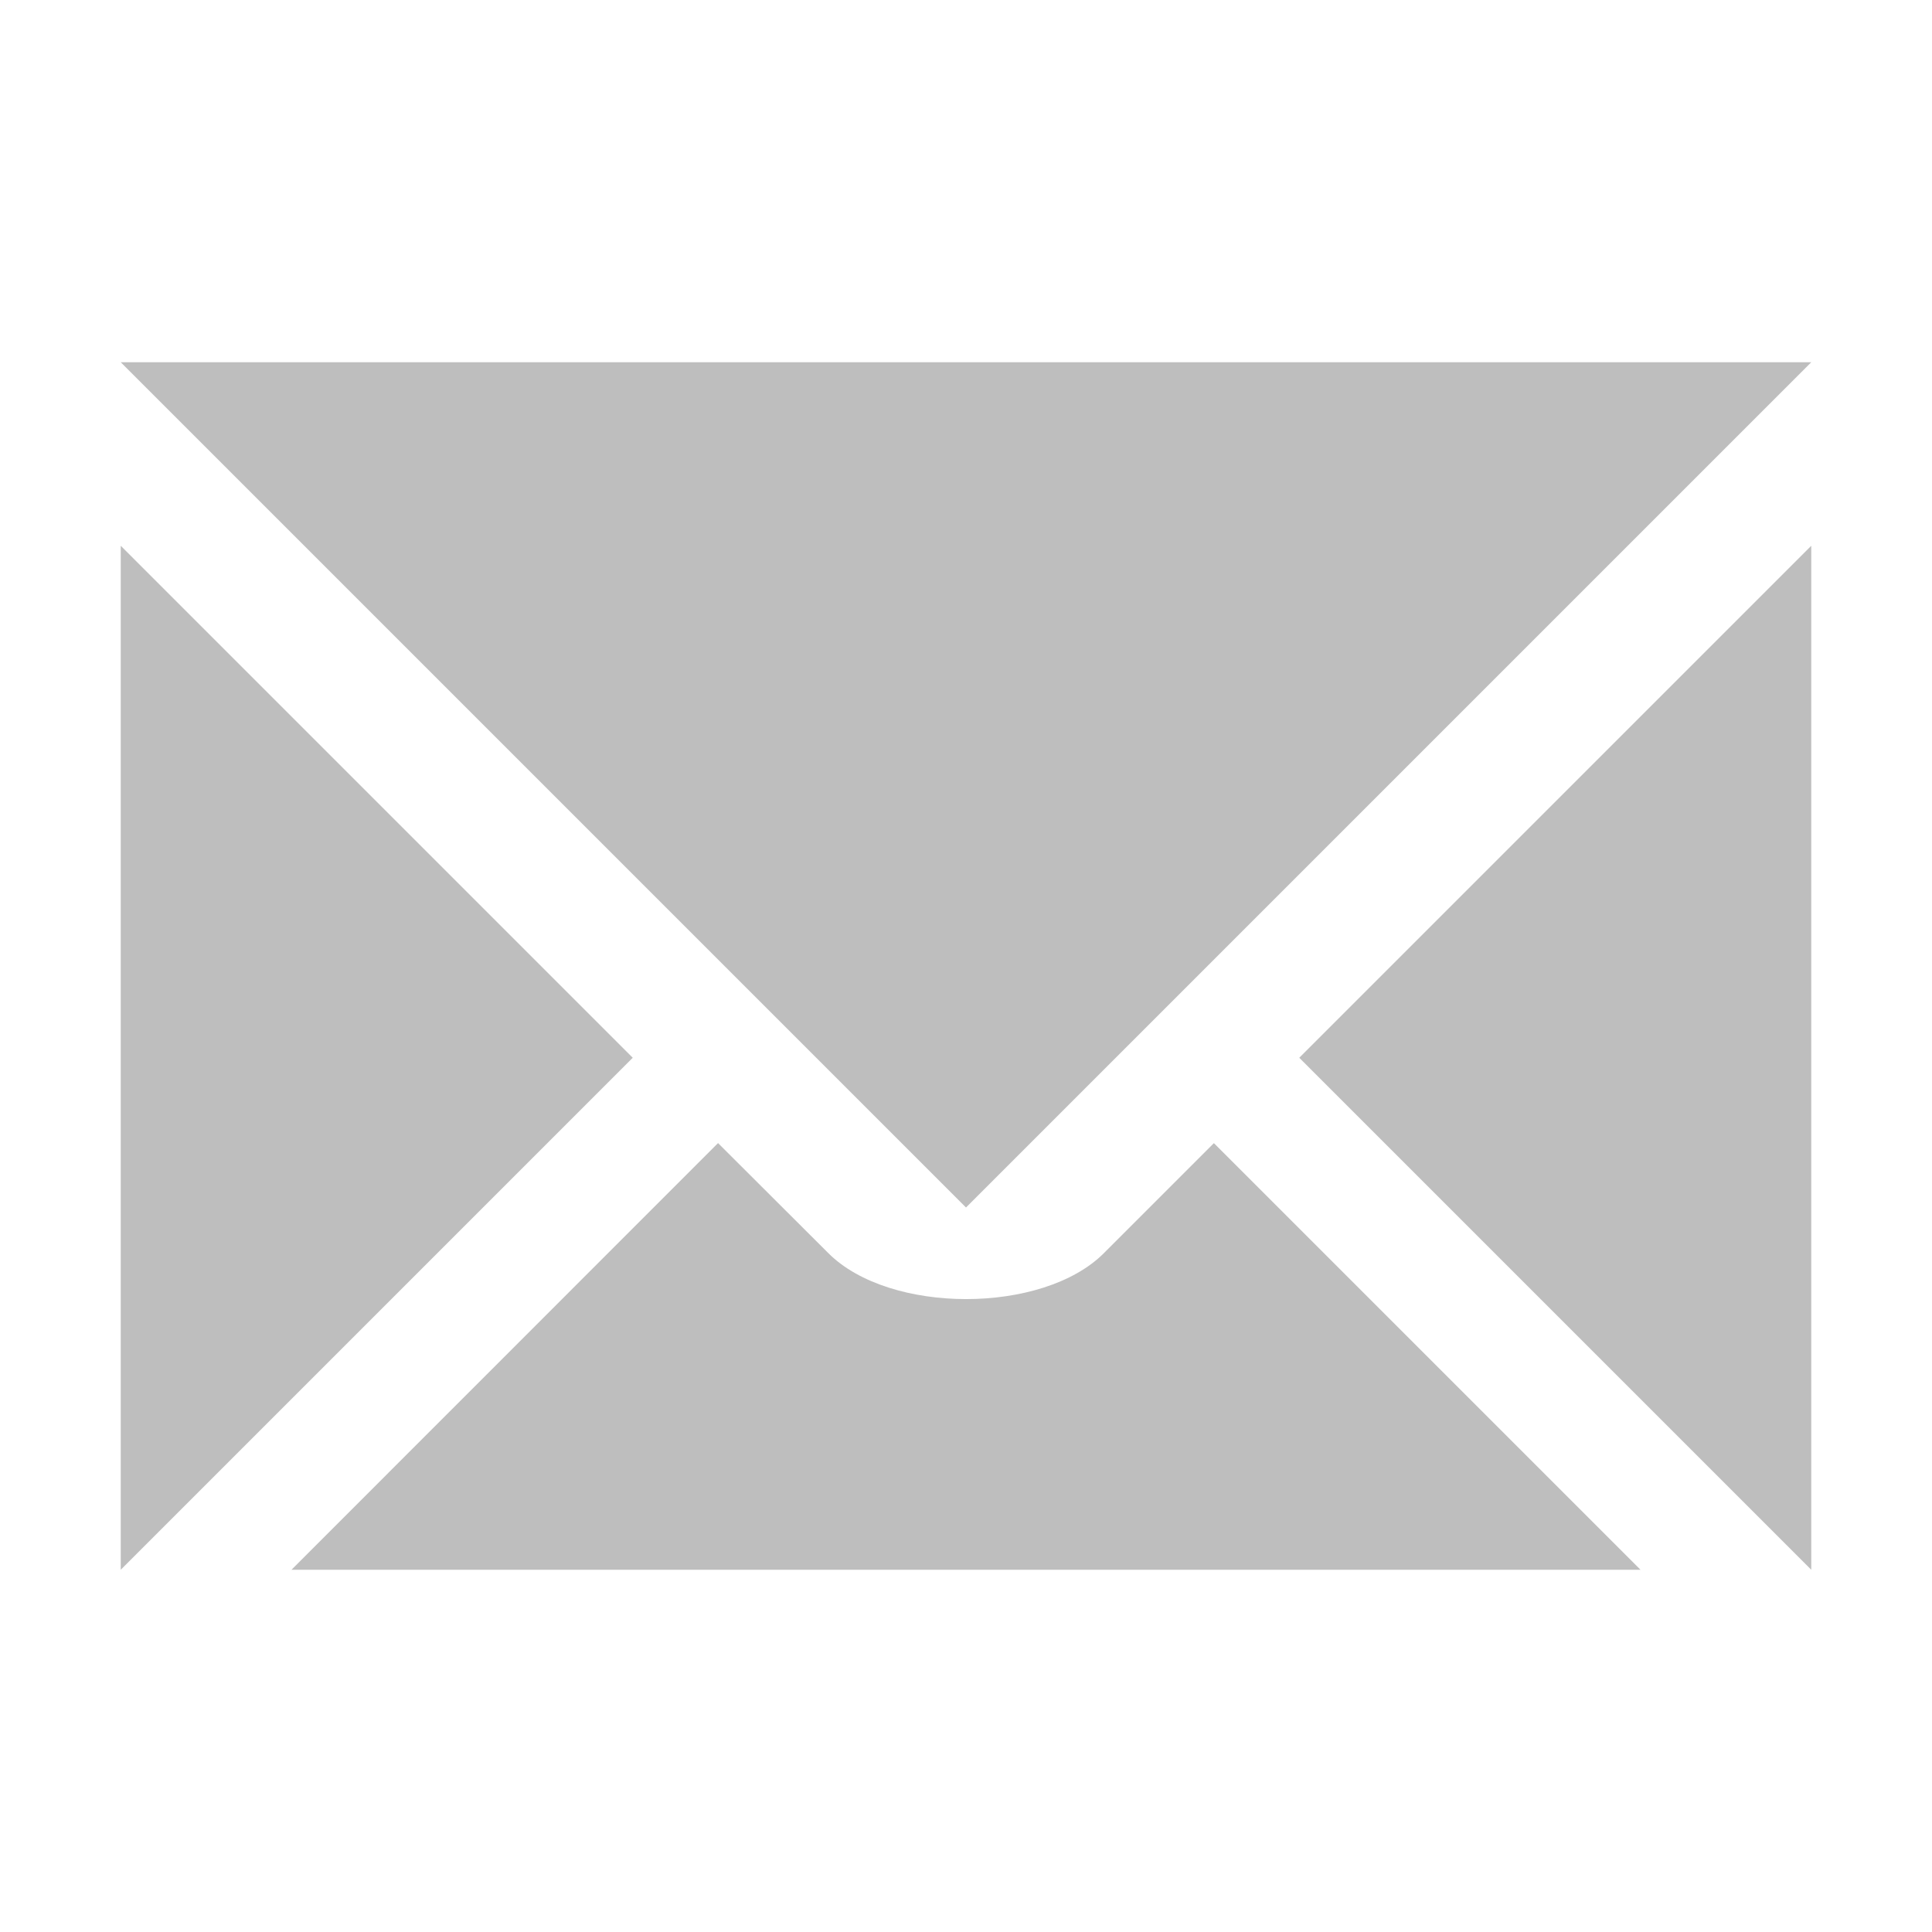
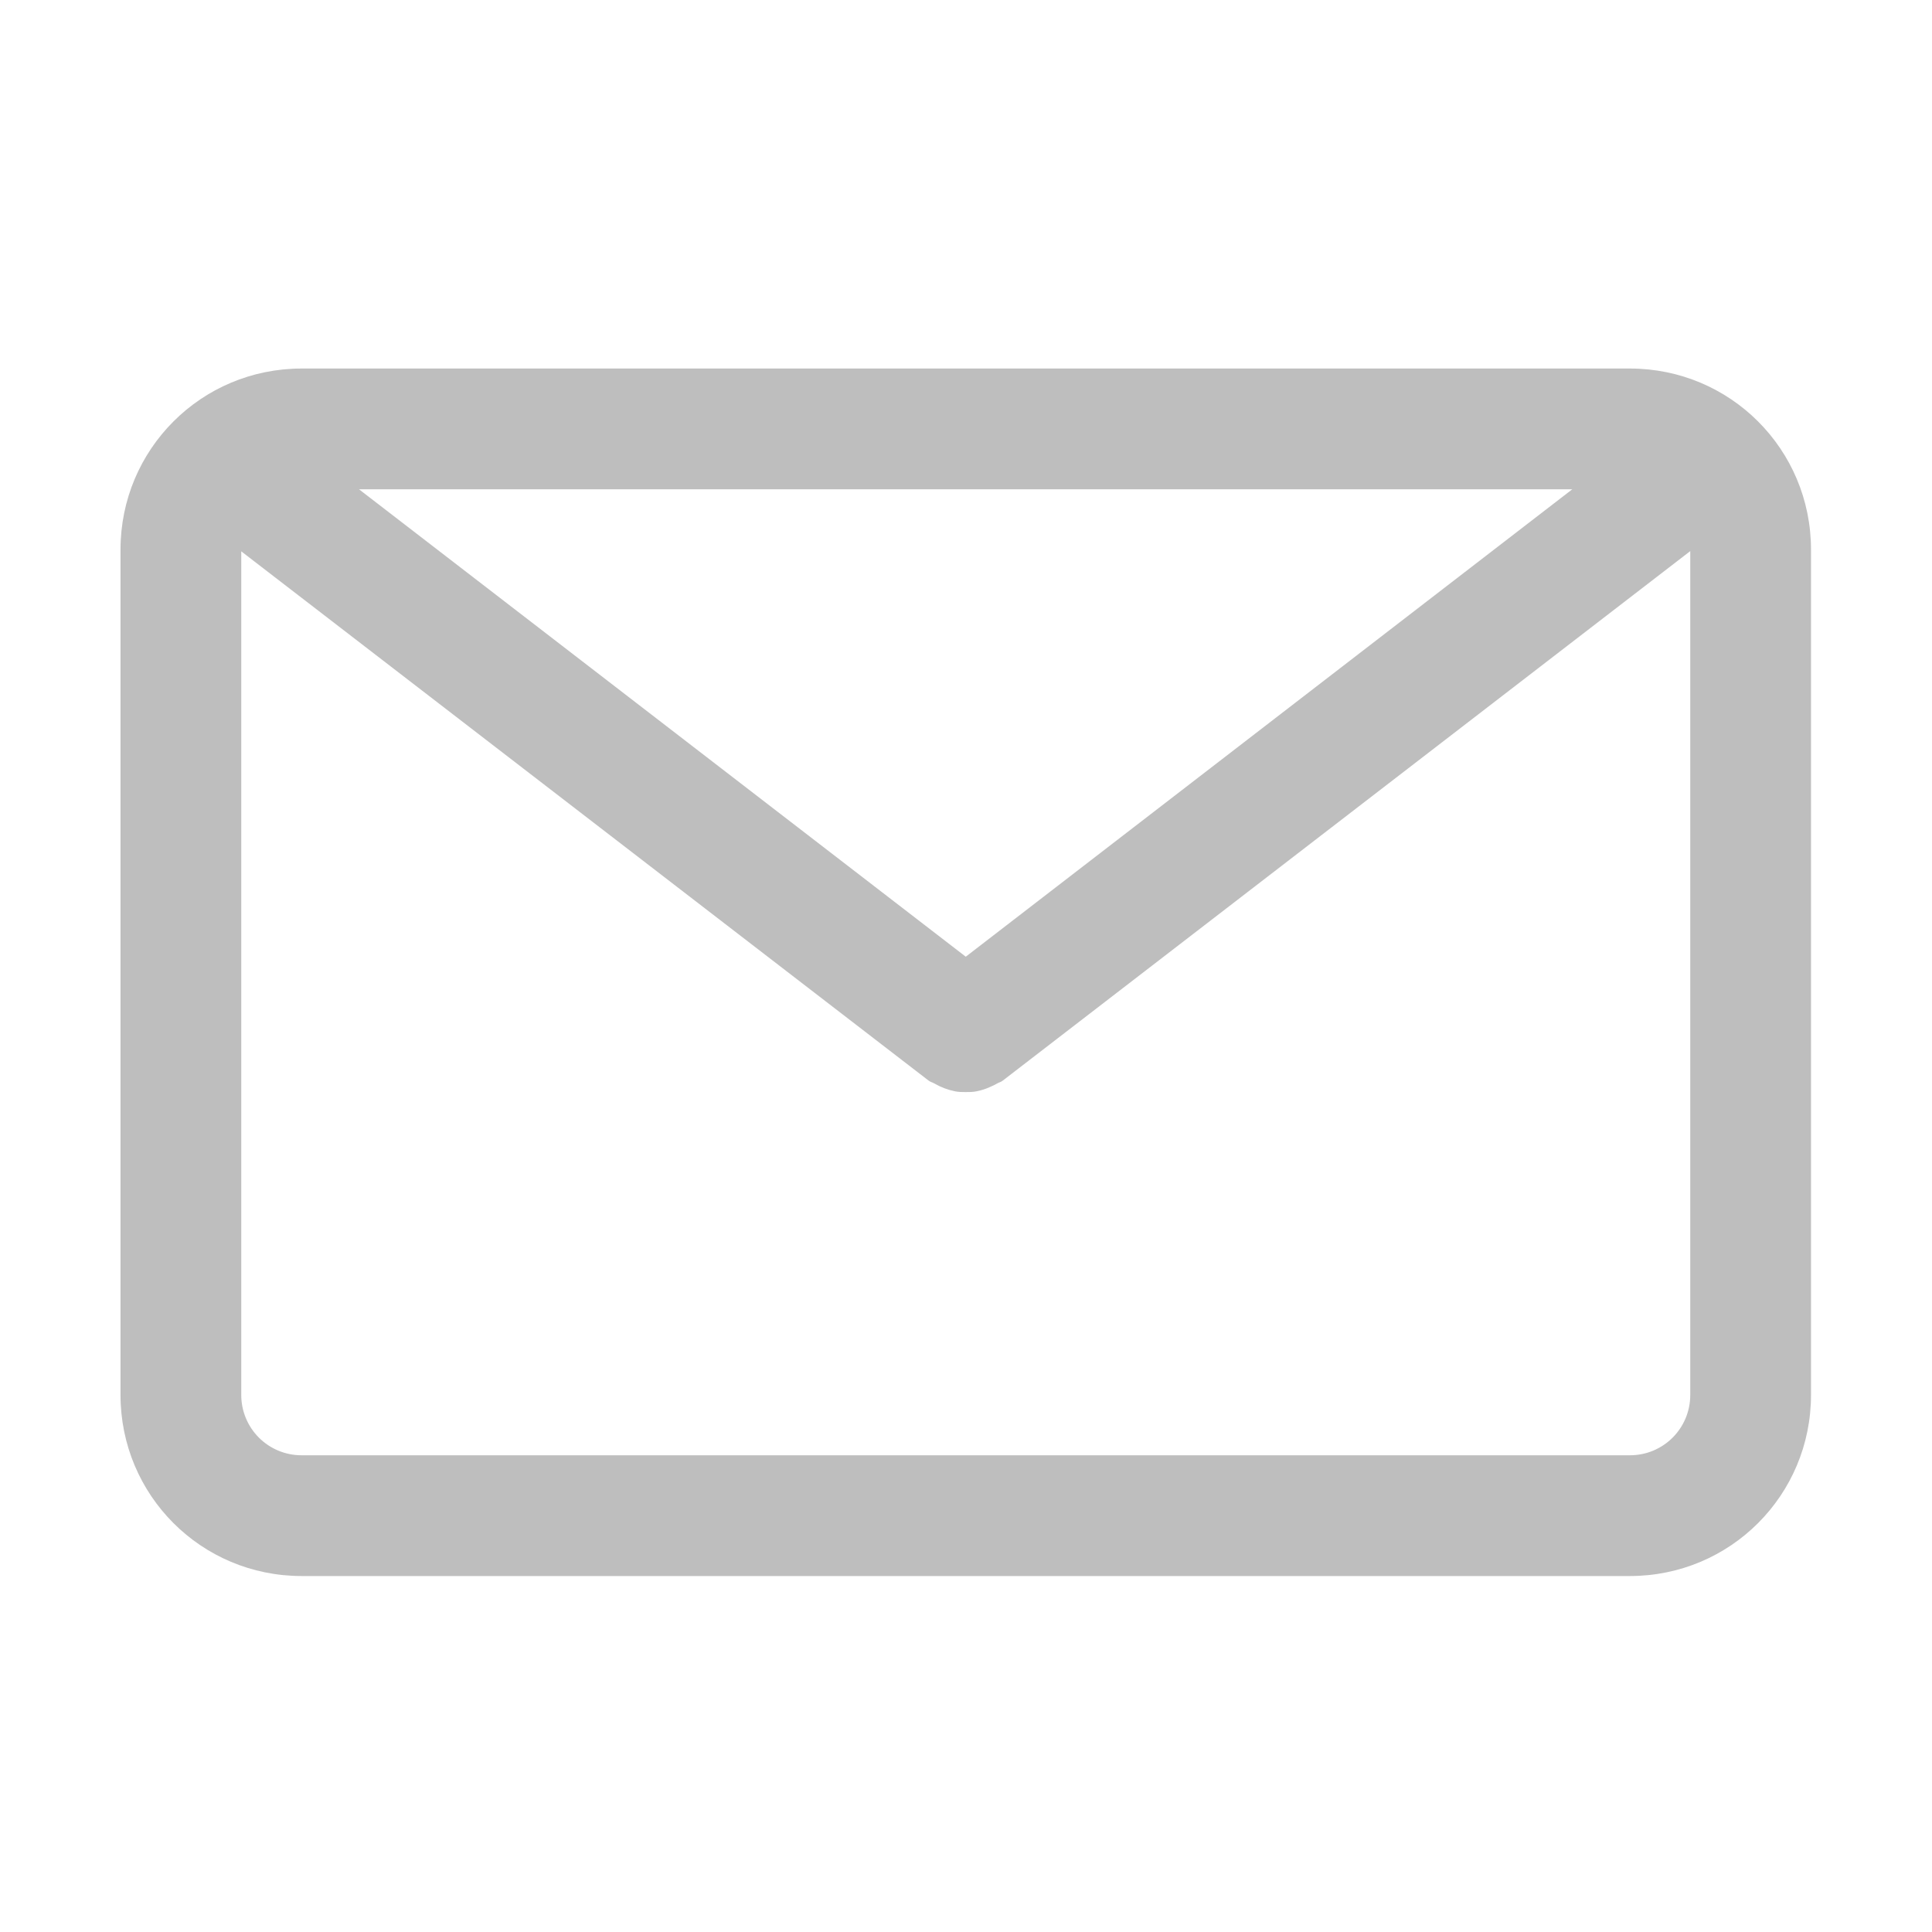
- <svg xmlns="http://www.w3.org/2000/svg" width="16" height="16">
+ <svg xmlns="http://www.w3.org/2000/svg" width="16" height="16" version="1.1">
  <defs>
    <style id="current-color-scheme" type="text/css" />
  </defs>
-   <path d="M1 3l7 7 7-7H1zm14 1.52l-4.24 4.24L15 13V4.52zM1 4.52V13l4.24-4.24L1 4.52zm4.947 4.946L2.414 13h11.172l-3.533-3.533-.912.912c-.507.506-1.773.506-2.28 0l-.914-.912z" fill="currentColor" color="#bebebe" />
+   <path d="m2.498 3.052c-0.831 0-1.5 0.669-1.5 1.5v7c0 0.831 0.669 1.5 1.5 1.5h11c0.831 0 1.5-0.669 1.5-1.5v-7c0-0.831-0.669-1.5-1.5-1.5zm0.475 1h10.048l-5.023 3.871zm11.025 0.512v6.988c0 0.277-0.223 0.5-0.5 0.5h-11a0.499 0.499 0 0 1-0.5-0.5v-6.986l5.691 4.382c0.016 0.013 0.035 0.016 0.051 0.026a0.56 0.56 0 0 0 0.17 0.064c0.03 6e-3 0.058 6e-3 0.088 6e-3s0.059 0 0.088-6e-3a0.49 0.49 0 0 0 0.115-0.037c0.019-9e-3 0.037-0.016 0.055-0.027 0.016-0.01 0.035-0.013 0.05-0.026z" color="#000000" fill="#bebebe" overflow="visible" style="isolation:auto;mix-blend-mode:normal" />
</svg>
